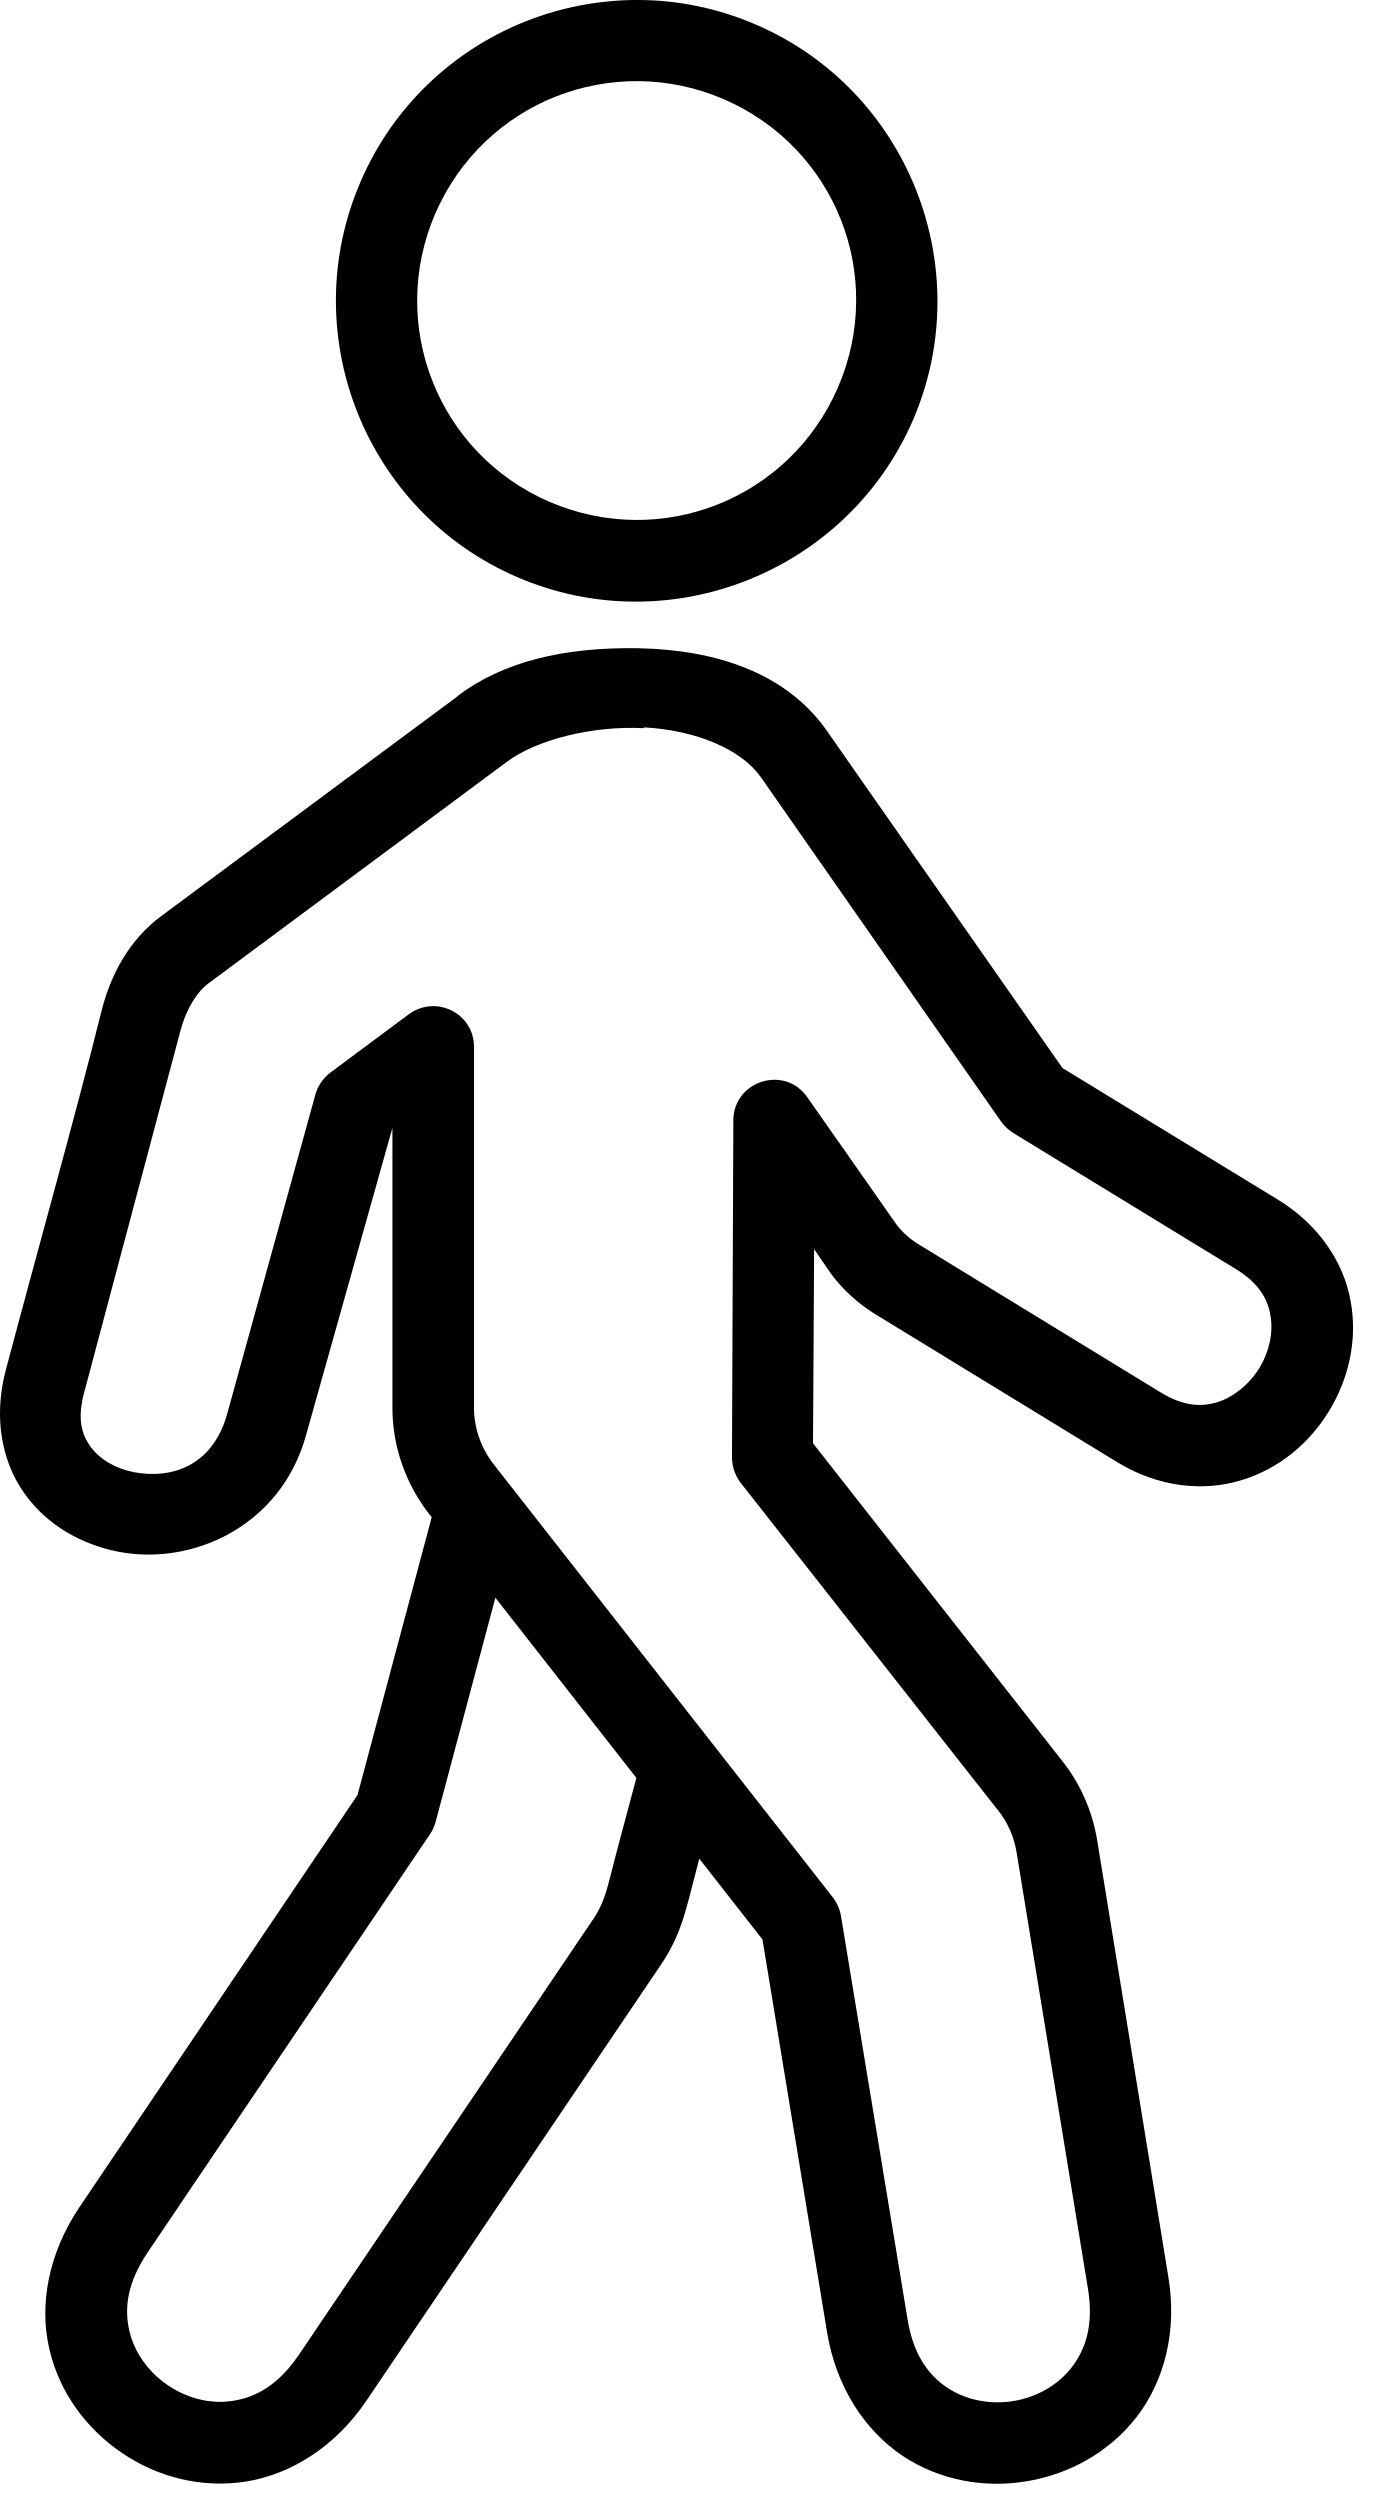
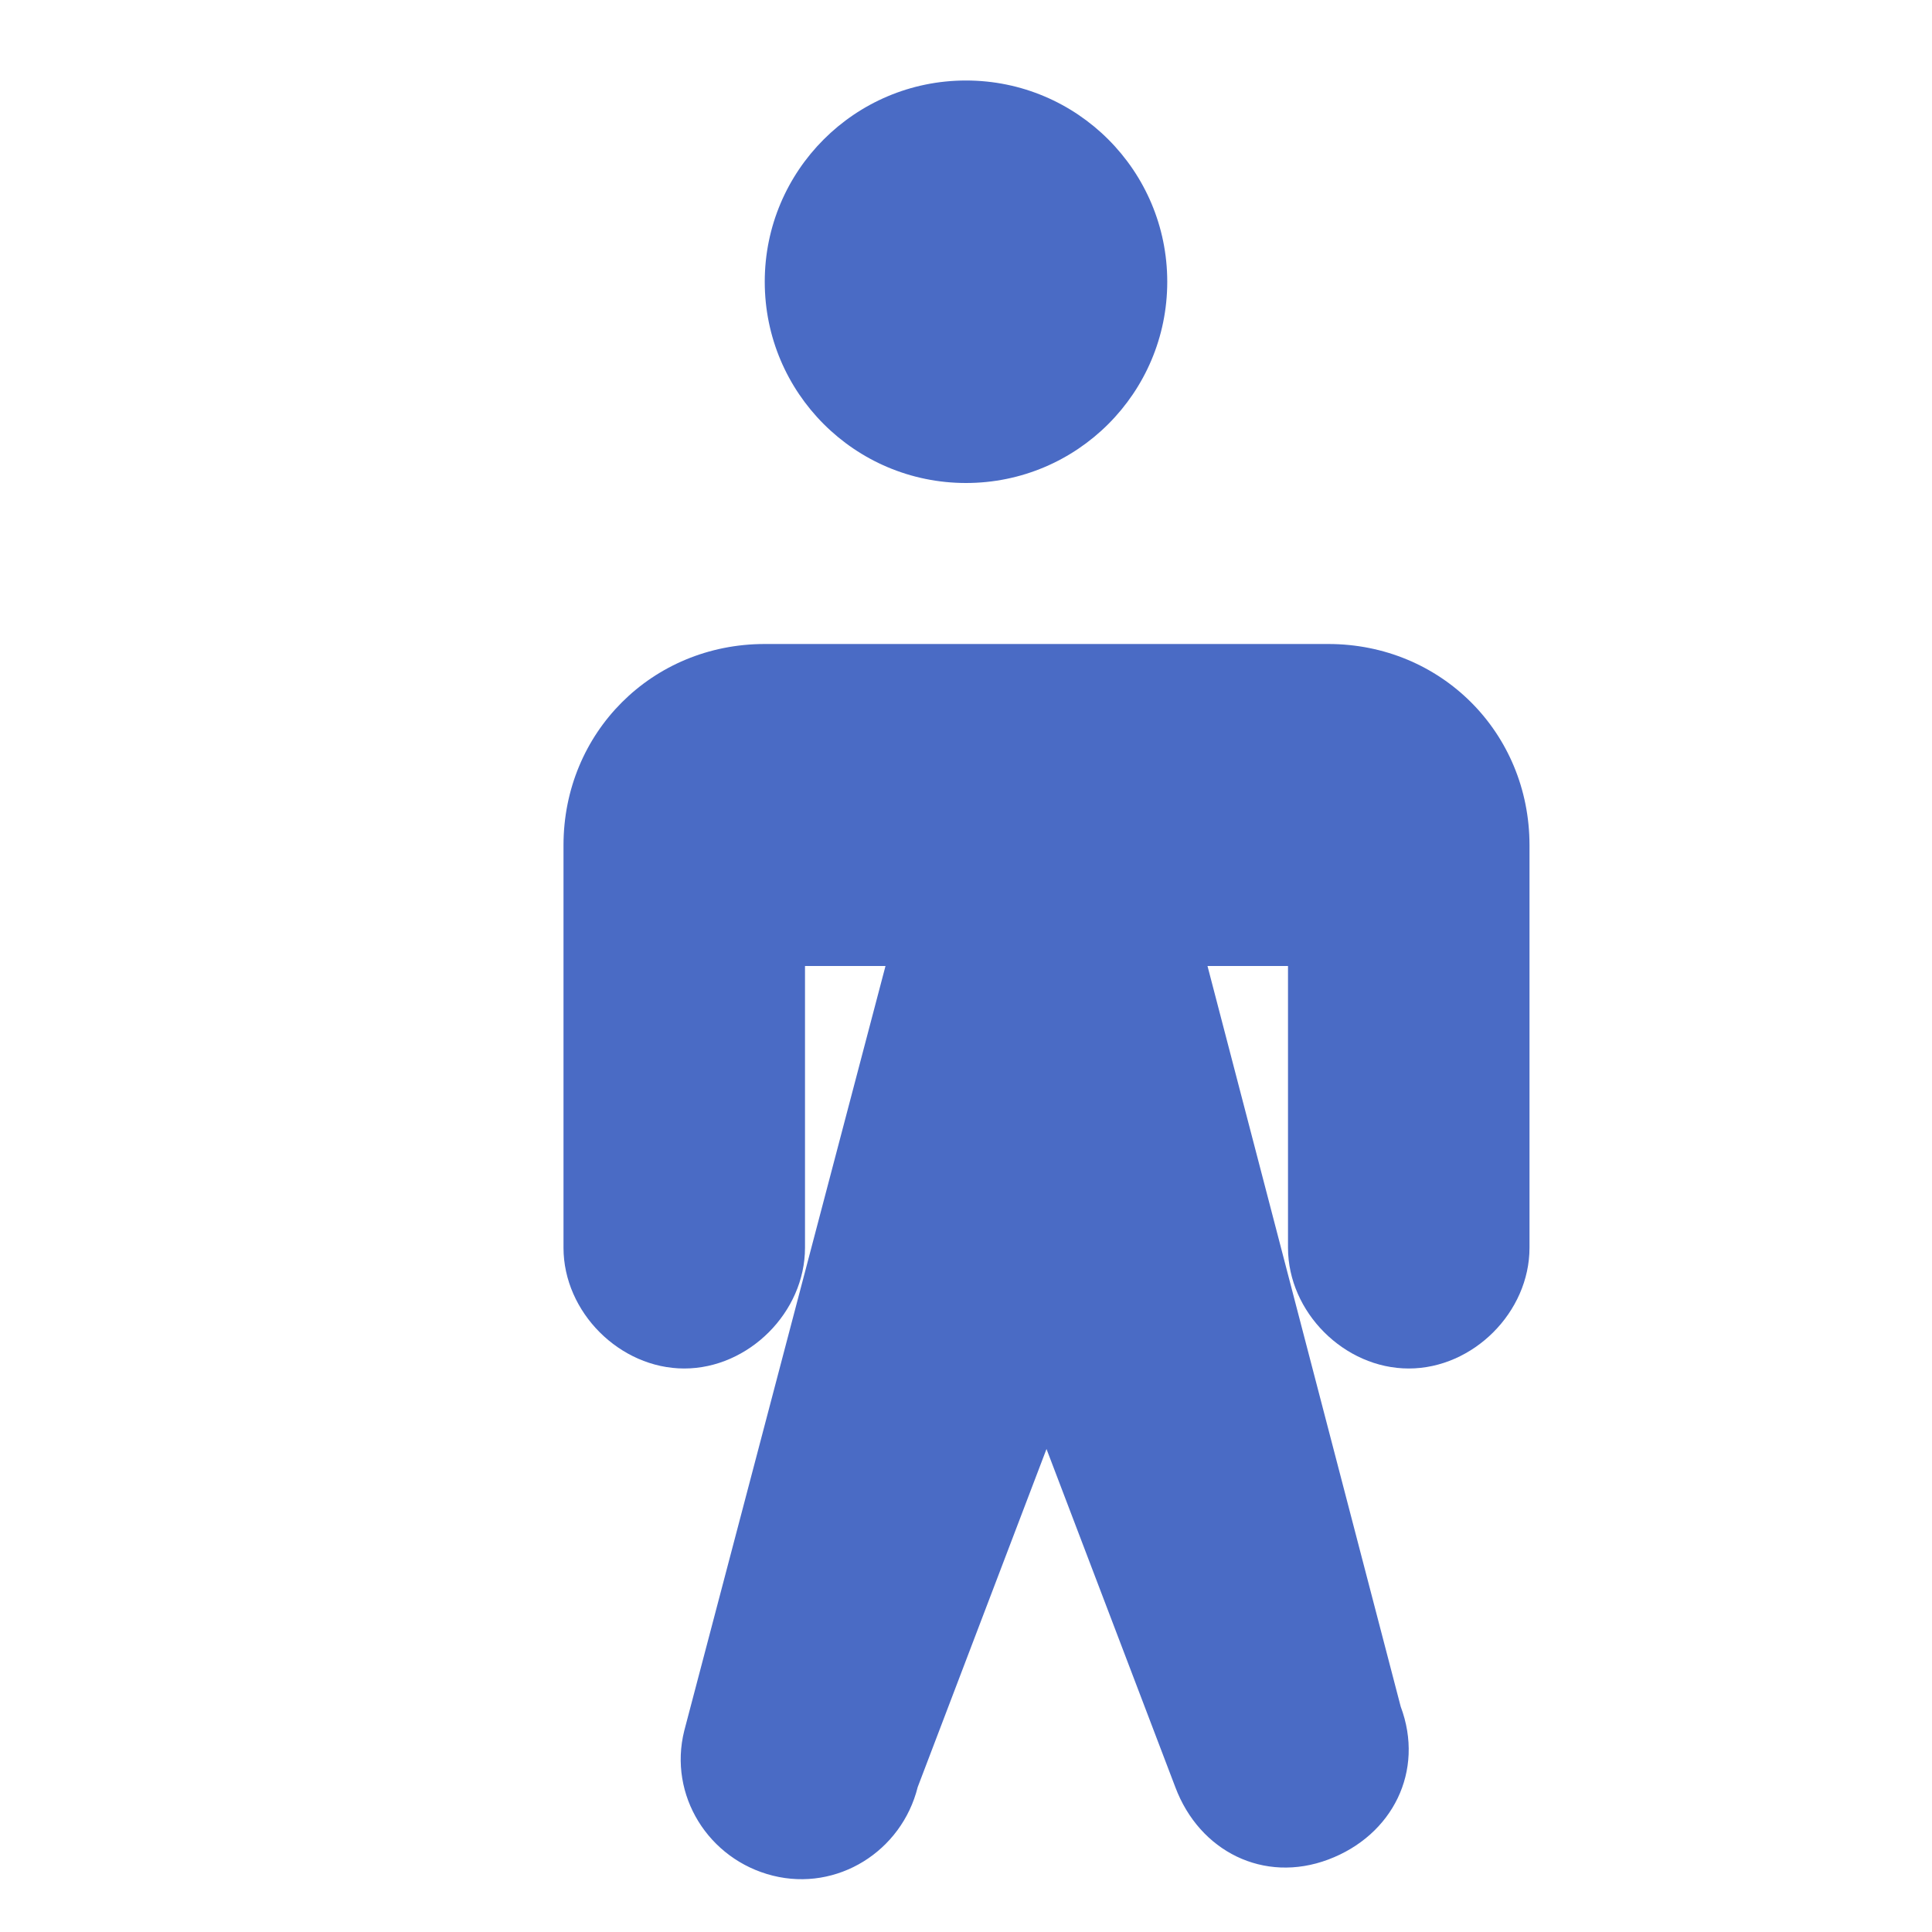
- <svg xmlns="http://www.w3.org/2000/svg" width="50" height="91" viewBox="0 0 50 91" fill="none">
-   <path fill-rule="evenodd" clip-rule="evenodd" d="M20.224 3.516C22.124 2.766 24.314 2.736 26.334 3.606C30.414 5.366 32.254 10.037 30.504 14.097C28.744 18.166 24.074 20.017 20.004 18.267C15.944 16.517 14.094 11.826 15.844 7.776C16.724 5.746 18.334 4.266 20.224 3.516ZM19.134 0.776C16.524 1.816 14.314 3.846 13.124 6.616C10.734 12.146 13.284 18.616 18.824 21.006C24.364 23.396 30.834 20.826 33.234 15.287C35.614 9.756 33.054 3.276 27.514 0.896C24.744 -0.304 21.744 -0.254 19.134 0.776Z" fill="black" />
-   <path d="M18.024 58.147L23.164 64.716L22.444 67.416C22.104 68.697 22.044 69.177 21.614 69.826L10.884 85.707C10.134 86.817 9.314 87.257 8.504 87.386C7.684 87.526 6.824 87.306 6.114 86.826C5.404 86.347 4.884 85.626 4.704 84.826C4.524 84.016 4.624 83.106 5.374 81.987L15.644 66.776C15.744 66.636 15.804 66.487 15.854 66.326L18.034 58.147H18.024ZM23.444 26.477C25.344 26.576 26.994 27.287 27.694 28.287L36.434 40.816C36.554 40.986 36.704 41.127 36.874 41.236L44.974 46.187C45.824 46.706 46.144 47.276 46.244 47.886C46.354 48.496 46.204 49.197 45.844 49.797C45.474 50.386 44.914 50.846 44.324 51.036C43.734 51.217 43.084 51.197 42.234 50.676L33.394 45.267C33.074 45.066 32.794 44.797 32.614 44.547L29.384 39.937C28.564 38.757 26.704 39.337 26.694 40.776L26.644 53.036C26.644 53.377 26.754 53.697 26.954 53.967L36.344 65.916C36.694 66.356 36.914 66.876 37.004 67.427L39.604 83.326C39.814 84.647 39.514 85.507 39.014 86.166C38.514 86.817 37.744 87.257 36.894 87.397C36.044 87.537 35.174 87.367 34.484 86.916C33.804 86.457 33.244 85.727 33.034 84.416L30.614 69.757C30.574 69.507 30.474 69.276 30.324 69.076L17.974 53.306C17.514 52.717 17.254 51.986 17.254 51.257V38.106C17.254 36.886 15.874 36.197 14.884 36.916L12.034 39.036C11.764 39.236 11.574 39.517 11.484 39.827L8.274 51.447C7.744 53.377 6.234 53.846 4.874 53.587C4.194 53.456 3.614 53.106 3.294 52.657C2.974 52.217 2.804 51.657 3.064 50.687L6.574 37.496C6.774 36.757 7.144 36.117 7.614 35.776L18.454 27.727C19.514 26.936 21.544 26.407 23.434 26.506L23.444 26.477ZM16.694 25.317L5.854 33.356C4.724 34.197 4.034 35.447 3.694 36.806C2.734 40.657 1.324 45.666 0.204 49.897C-0.236 51.577 0.054 53.197 0.894 54.367C1.724 55.536 2.994 56.227 4.324 56.486C6.984 56.996 10.224 55.577 11.144 52.227L14.284 41.056V51.246C14.284 52.666 14.774 54.026 15.634 55.127L15.714 55.227L13.014 65.337L2.894 80.337C1.754 82.037 1.424 83.897 1.794 85.496C2.164 87.106 3.164 88.427 4.454 89.296C5.734 90.166 7.344 90.587 8.974 90.326C10.594 90.056 12.204 89.067 13.344 87.376L24.064 71.507C24.844 70.356 25.004 69.337 25.314 68.197L25.454 67.656L27.754 70.597L30.104 84.886C30.434 86.897 31.484 88.466 32.844 89.386C34.214 90.296 35.844 90.576 37.374 90.317C38.904 90.067 40.364 89.276 41.374 87.977C42.374 86.677 42.864 84.867 42.524 82.856L39.934 66.966C39.754 65.906 39.324 64.927 38.664 64.097L29.594 52.536L29.634 45.467L30.174 46.257C30.634 46.926 31.264 47.467 31.844 47.827L40.674 53.227C42.164 54.136 43.804 54.306 45.194 53.877C46.574 53.456 47.664 52.526 48.374 51.367C49.084 50.206 49.424 48.786 49.164 47.367C48.914 45.947 48.004 44.577 46.514 43.666L38.674 38.877L30.094 26.596C28.624 24.497 26.074 23.657 23.264 23.596C20.454 23.547 18.294 24.107 16.664 25.326L16.694 25.317Z" fill="black" />
+ <svg xmlns="http://www.w3.org/2000/svg" viewBox="0 0 24 24" fill="#4a6bc5">
+   <circle cx="12" cy="3.5" r="2.5" />
+   <path d="M14.5 8h-5C8.1 8 7 9.1 7 10.5v5c0 .8.7 1.5 1.5 1.5s1.5-.7 1.5-1.5V12h1l-2.5 9.5c-.2.8.3 1.6 1.1 1.8.8.2 1.6-.3 1.8-1.1L13 18l1.6 4.2c.3.8 1.1 1.2 1.9.9.8-.3 1.2-1.1.9-1.9L15 12h1v3.5c0 .8.7 1.5 1.5 1.5s1.5-.7 1.5-1.5v-5C19 9.1 17.9 8 16.5 8h-2z" />
</svg>
